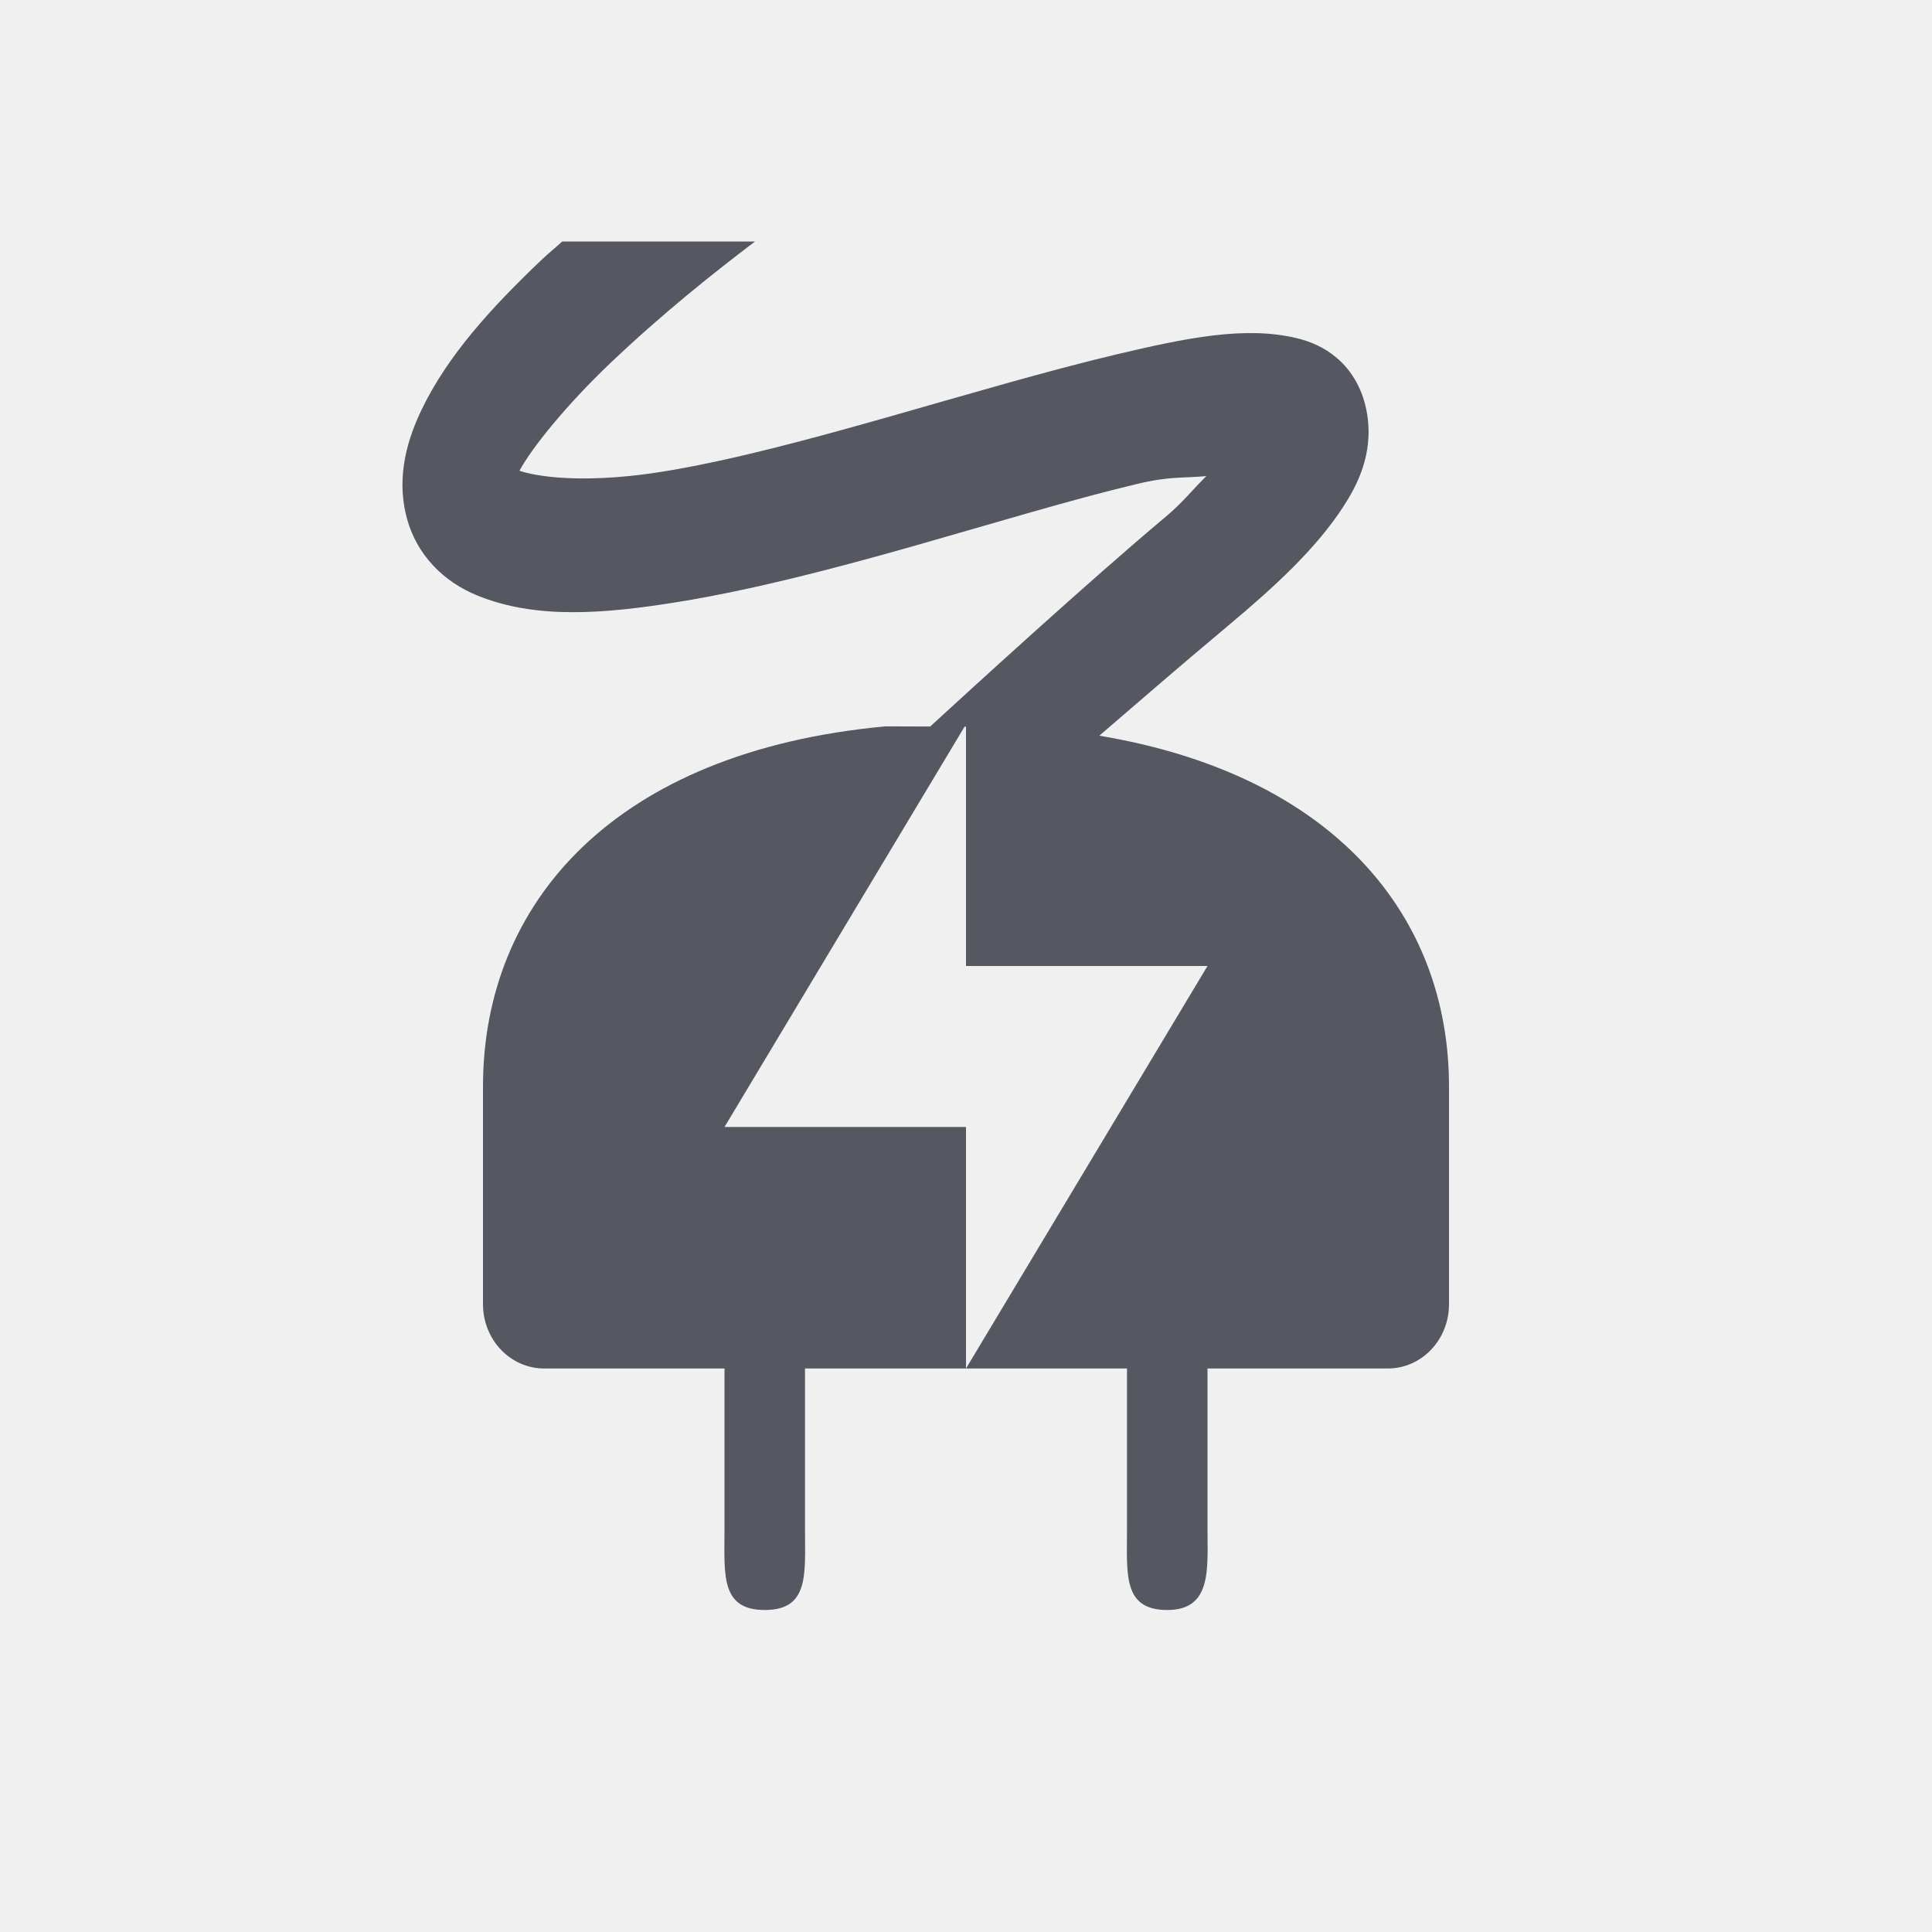
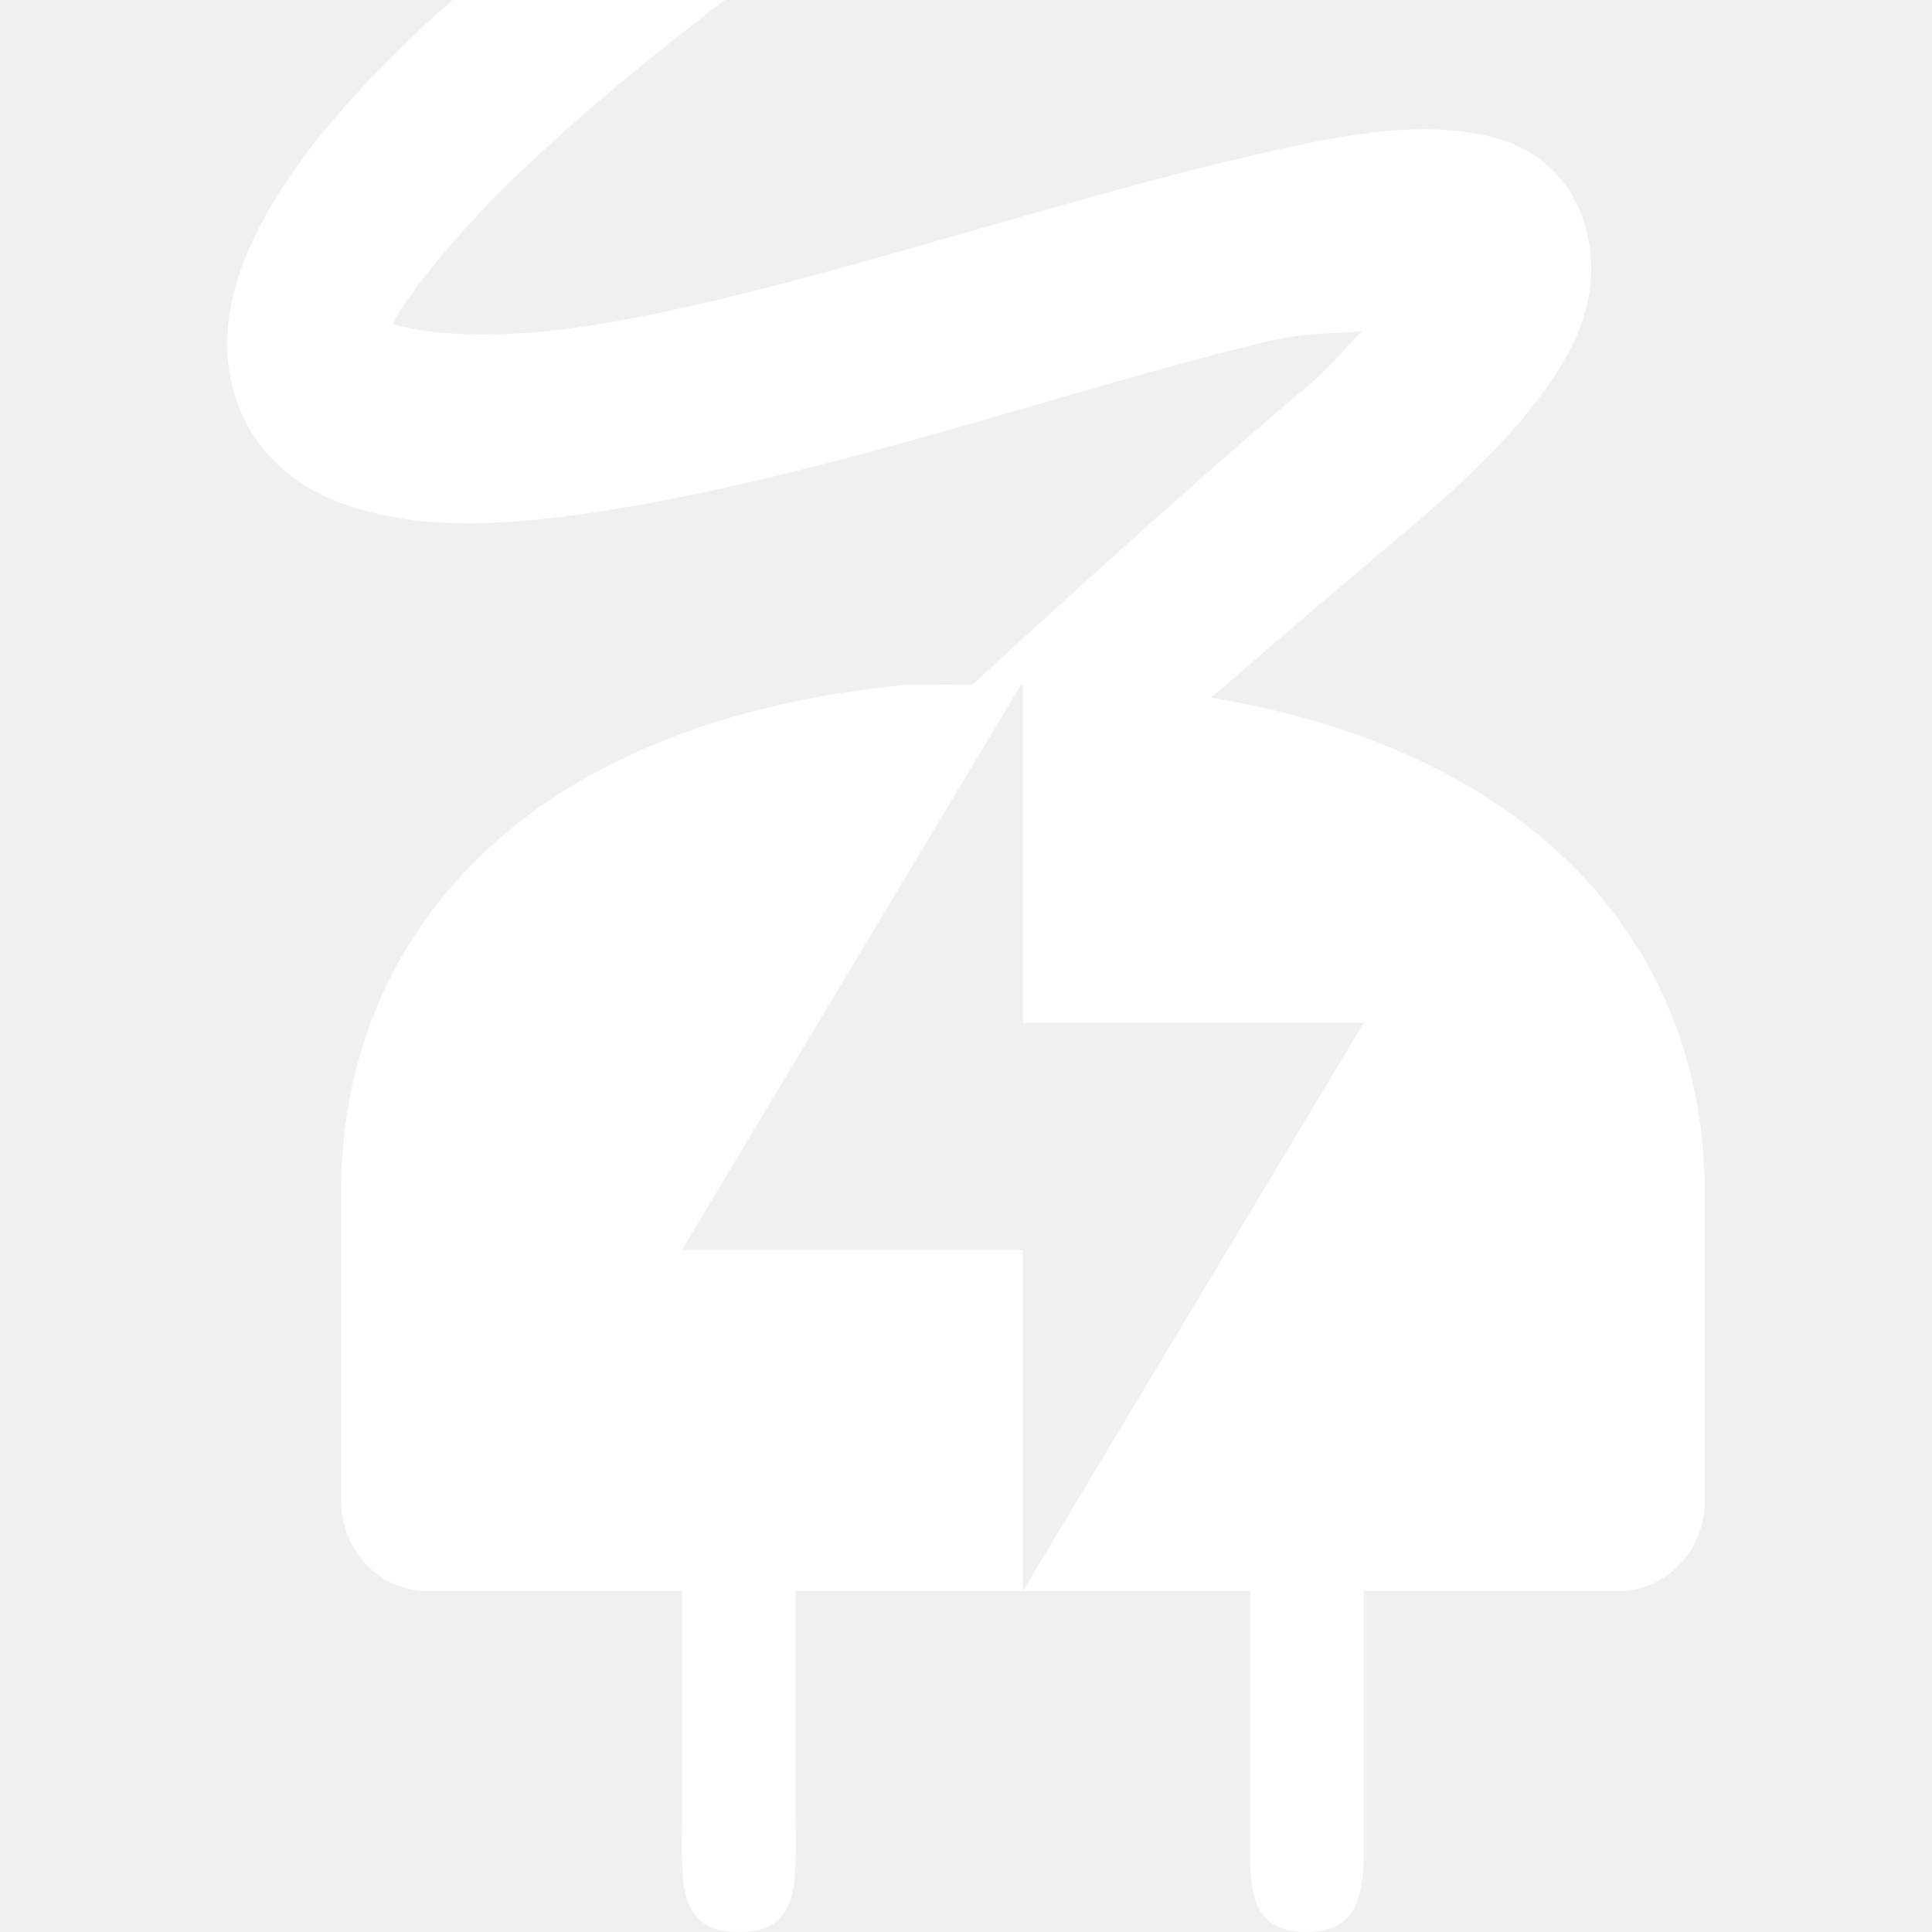
- <svg xmlns="http://www.w3.org/2000/svg" id="svg5452" height="24" width="24" version="1.1">
+ <svg xmlns="http://www.w3.org/2000/svg" id="svg5452" height="22" width="22" version="1.1">
  <defs id="defs5454" />
-   <path id="path7506" d="M 6.984 3 C 6.897 3.08 6.808 3.151 6.723 3.232 C 6.119 3.808 5.565 4.406 5.236 5.092 C 5.072 5.434 4.923 5.893 5.043 6.393 C 5.166 6.908 5.533 7.236 5.926 7.396 C 6.649 7.693 7.493 7.628 8.416 7.479 C 9.343 7.329 10.361 7.064 11.357 6.781 C 12.353 6.498 13.323 6.202 14.133 6.01 C 14.535 5.914 14.693 5.942 14.986 5.914 C 14.795 6.102 14.707 6.229 14.473 6.426 C 13.546 7.202 12.032 8.587 11.555 9.025 L 11 9.023 C 7.62 9.336 5.999 11.226 6 13.498 L 6 16.201 C 6 16.644 6.34 17 6.762 17 L 9 17 L 9 19 C 9 19.554 8.946 20 9.5 20 C 10.054 20 10 19.554 10 19 L 10 17 L 12 17 L 12 14 L 9 14 L 11.982 9.027 L 12 9.027 L 12 12 L 15 12 L 12 17 L 14 17 L 14 19 C 14 19.554 13.946 20 14.5 20 C 15.054 20 15 19.494 15 19 L 15 17 L 17.238 17 C 17.66 17 18 16.644 18 16.201 L 18 13.498 C 18.001 11.395 16.591 9.63 13.656 9.139 C 14.188 8.682 14.573 8.345 15.258 7.771 C 15.824 7.297 16.345 6.822 16.689 6.291 C 16.851 6.041 17.066 5.646 16.982 5.139 C 16.934 4.845 16.796 4.608 16.607 4.447 C 16.447 4.311 16.275 4.241 16.109 4.201 C 15.467 4.046 14.73 4.199 13.871 4.402 C 13.008 4.607 12.025 4.898 11.041 5.178 C 10.058 5.457 9.07 5.724 8.23 5.859 C 7.441 5.987 6.788 5.958 6.453 5.848 C 6.604 5.564 7.046 5.021 7.572 4.52 C 8.219 3.903 8.871 3.385 9.379 3 L 6.984 3 z " style="opacity:1;vector-effect:none;fill:#555761;fill-opacity:1;fill-rule:evenodd;stroke:none;stroke-width:1;stroke-linecap:butt;stroke-linejoin:round;stroke-miterlimit:4;stroke-dasharray:none;stroke-dashoffset:0;stroke-opacity:1;marker:none" />
+   <path id="path7506" d="M 5.156,-1.375e-5 C 5.044,0.103 4.928,0.195 4.818,0.301 4.036,1.046 3.32,1.819 2.894,2.707 2.682,3.15 2.489,3.744 2.644,4.39 2.804,5.057 3.279,5.481 3.787,5.69 4.722,6.073 5.814,5.989 7.009,5.796 8.208,5.602 9.527,5.26 10.816,4.893 12.104,4.527 13.359,4.143 14.407,3.895 14.928,3.772 15.132,3.808 15.512,3.771 15.264,4.015 15.15,4.179 14.847,4.433 13.648,5.438 11.688,7.23 11.071,7.798 l -0.718,-0.003 C 5.979,8.2 3.881,10.646 3.883,13.586 v 3.498 c 0,0.573 0.44,1.034 0.986,1.034 h 2.897 v 2.588 c 0,0.717 -0.07,1.294 0.647,1.294 0.717,0 0.647,-0.577 0.647,-1.294 V 18.118 H 11.647 V 14.235 H 7.765 L 11.625,7.8 h 0.023 v 3.847 h 3.882 l -3.882,6.471 h 2.588 v 2.588 c 0,0.717 -0.07,1.294 0.647,1.294 0.717,0 0.647,-0.654 0.647,-1.294 v -2.588 h 2.897 c 0.546,0 0.986,-0.461 0.986,-1.034 V 13.586 C 19.413,10.864 17.589,8.579 13.791,7.944 14.479,7.353 14.977,6.918 15.863,6.175 16.596,5.561 17.271,4.946 17.716,4.259 17.926,3.936 18.203,3.424 18.095,2.768 18.033,2.388 17.853,2.081 17.61,1.873 17.403,1.696 17.179,1.606 16.965,1.554 16.133,1.353 15.181,1.551 14.069,1.815 12.951,2.08 11.679,2.457 10.406,2.818 9.134,3.18 7.856,3.525 6.769,3.7 5.747,3.866 4.903,3.828 4.469,3.685 4.665,3.318 5.237,2.615 5.917,1.966 6.754,1.169 7.599,0.498 8.255,-1.375e-5 Z" style="opacity:1;vector-effect:none;fill:#ffffff;fill-opacity:1;fill-rule:evenodd;stroke:none;stroke-width:1.294;stroke-linecap:butt;stroke-linejoin:round;stroke-miterlimit:4;stroke-dasharray:none;stroke-dashoffset:0;stroke-opacity:1;marker:none" />
</svg>
